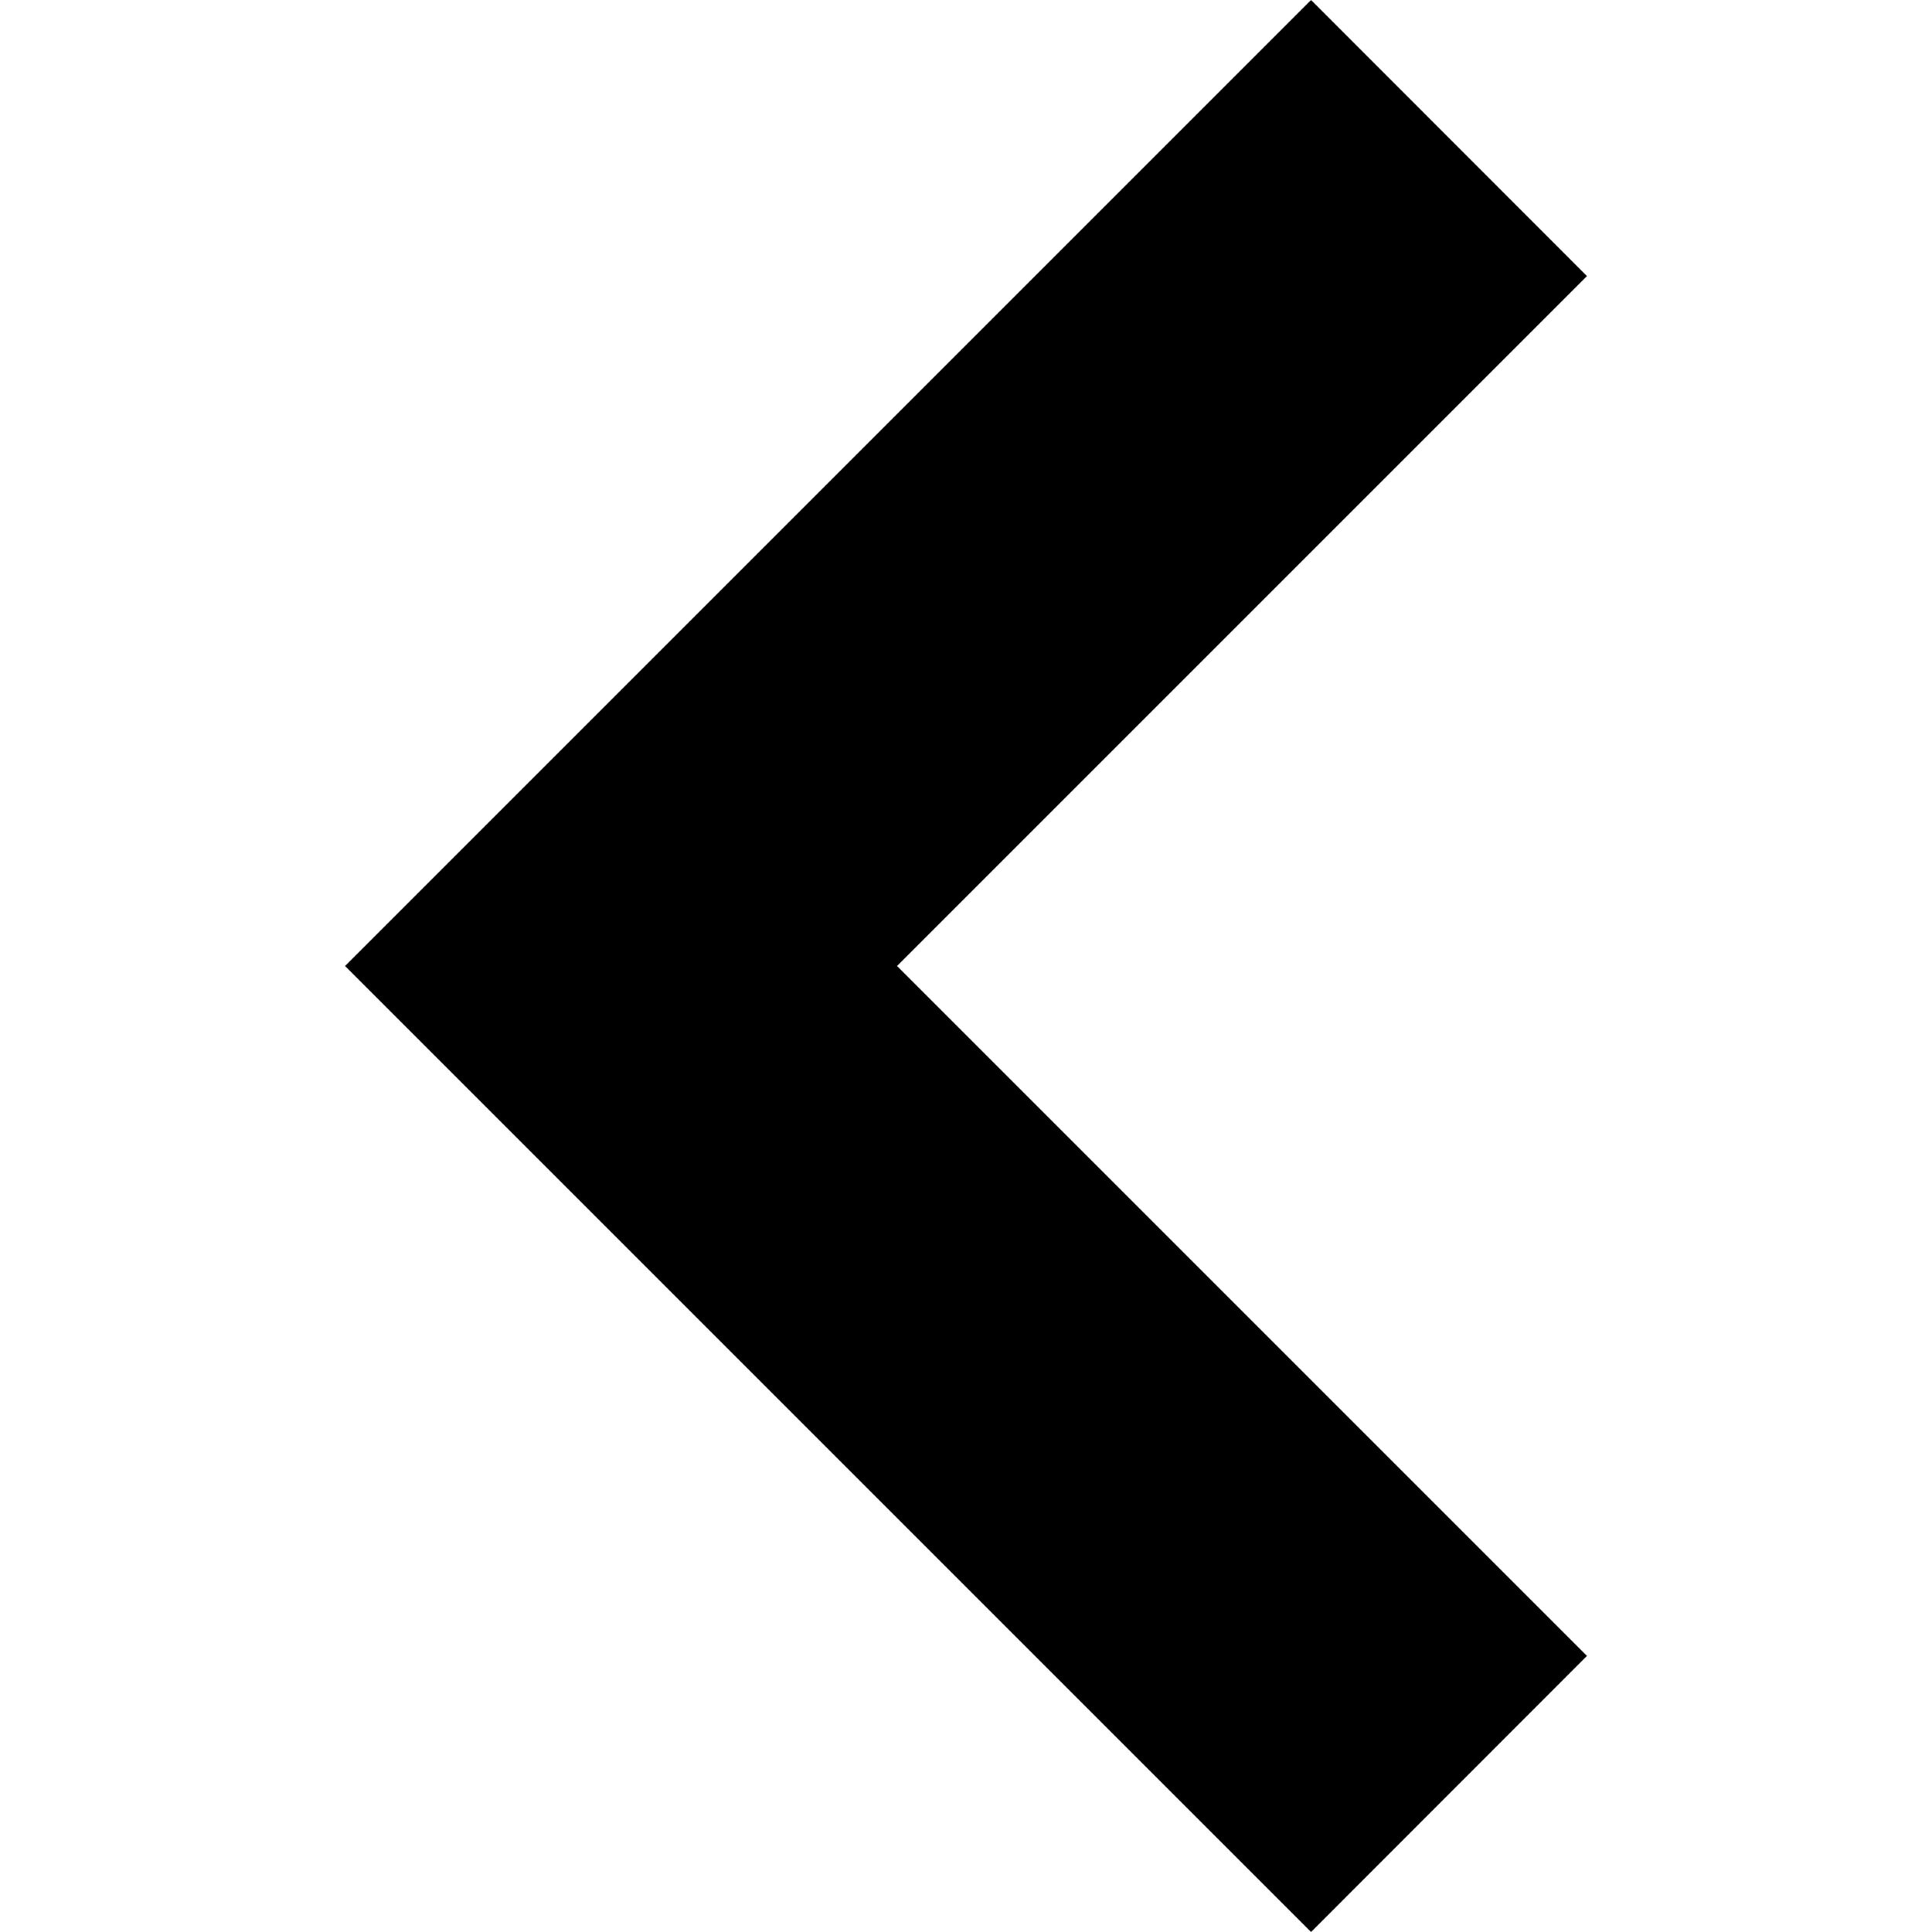
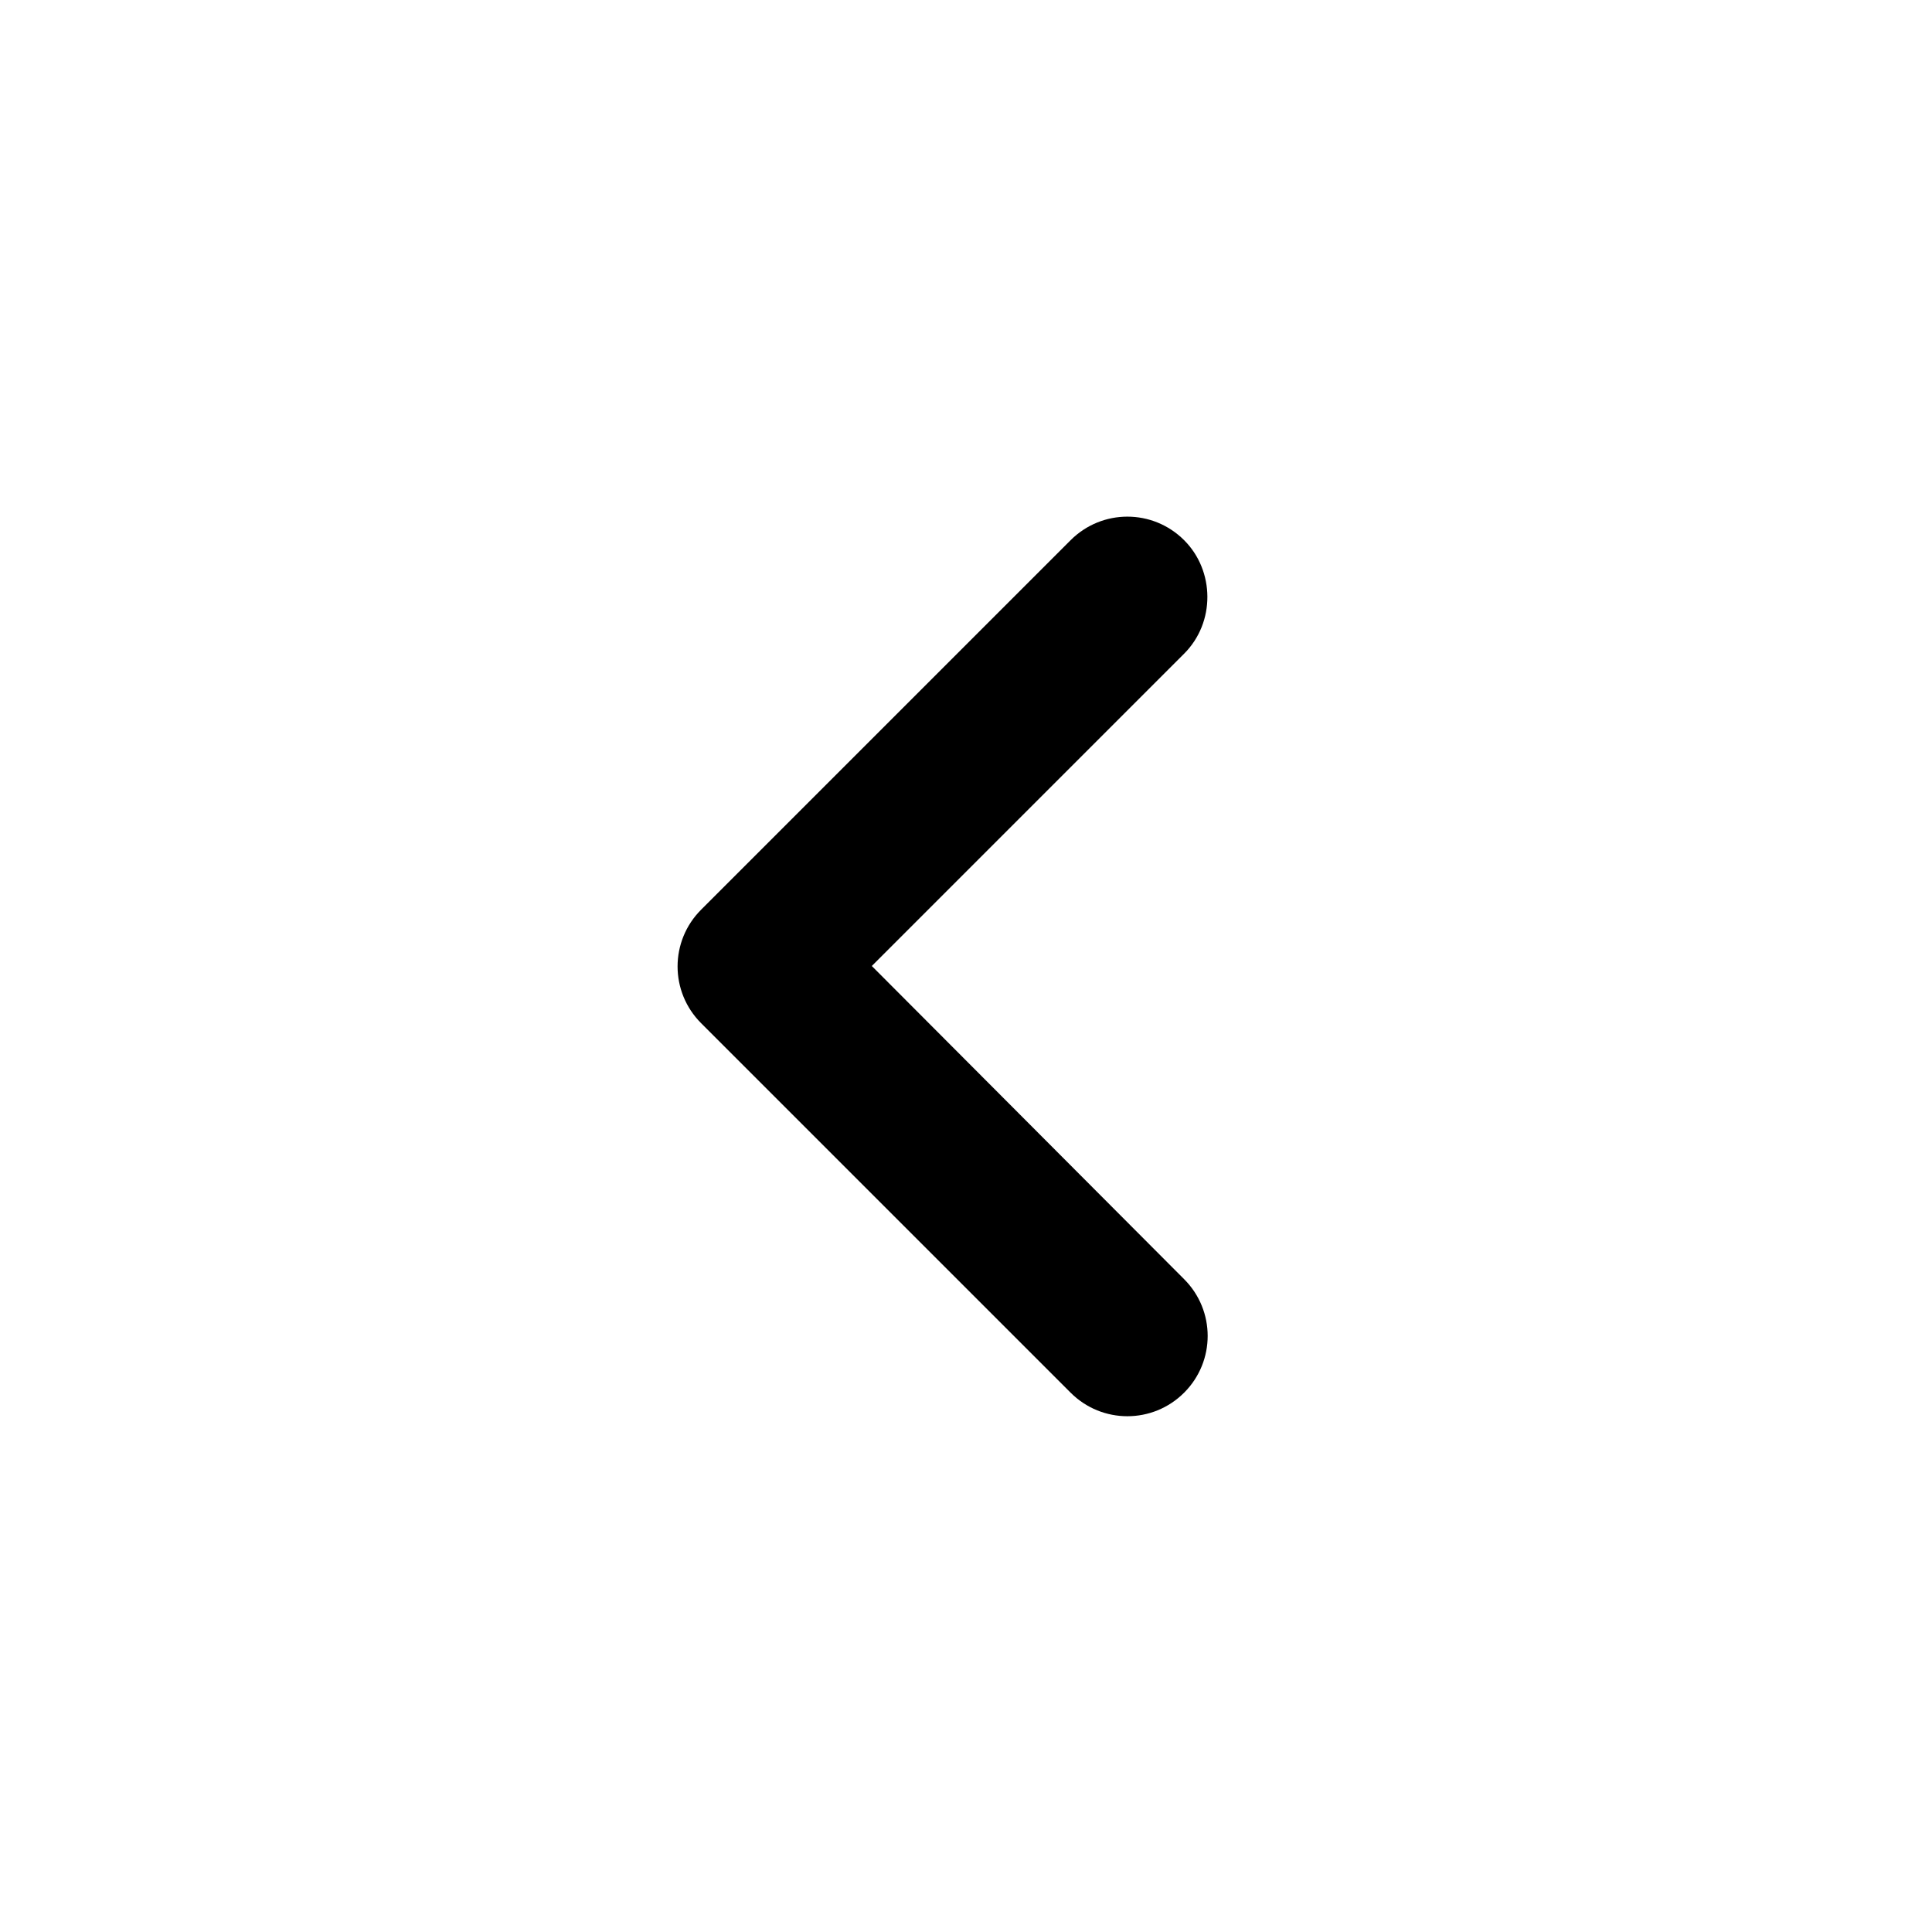
- <svg xmlns="http://www.w3.org/2000/svg" width="10" height="10" viewBox="0 0 10 10">
-   <polygon fill-rule="evenodd" points="5 8.214 0 3.214 1.429 1.786 5 5.357 8.571 1.786 10 3.214" transform="rotate(90 5 5)" />
+ <svg xmlns="http://www.w3.org/2000/svg" width="20" height="20" viewBox="0 0 20 20" fill="currentColor">
+   <path d="M12.258 5.592C11.933 5.267 11.408 5.267 11.083 5.592L7.258 9.417C6.933 9.742 6.933 10.267 7.258 10.592L11.083 14.417C11.408 14.742 11.933 14.742 12.258 14.417C12.583 14.092 12.583 13.567 12.258 13.242L9.025 10L12.258 6.767C12.583 6.442 12.575 5.908 12.258 5.592Z" />
</svg>
